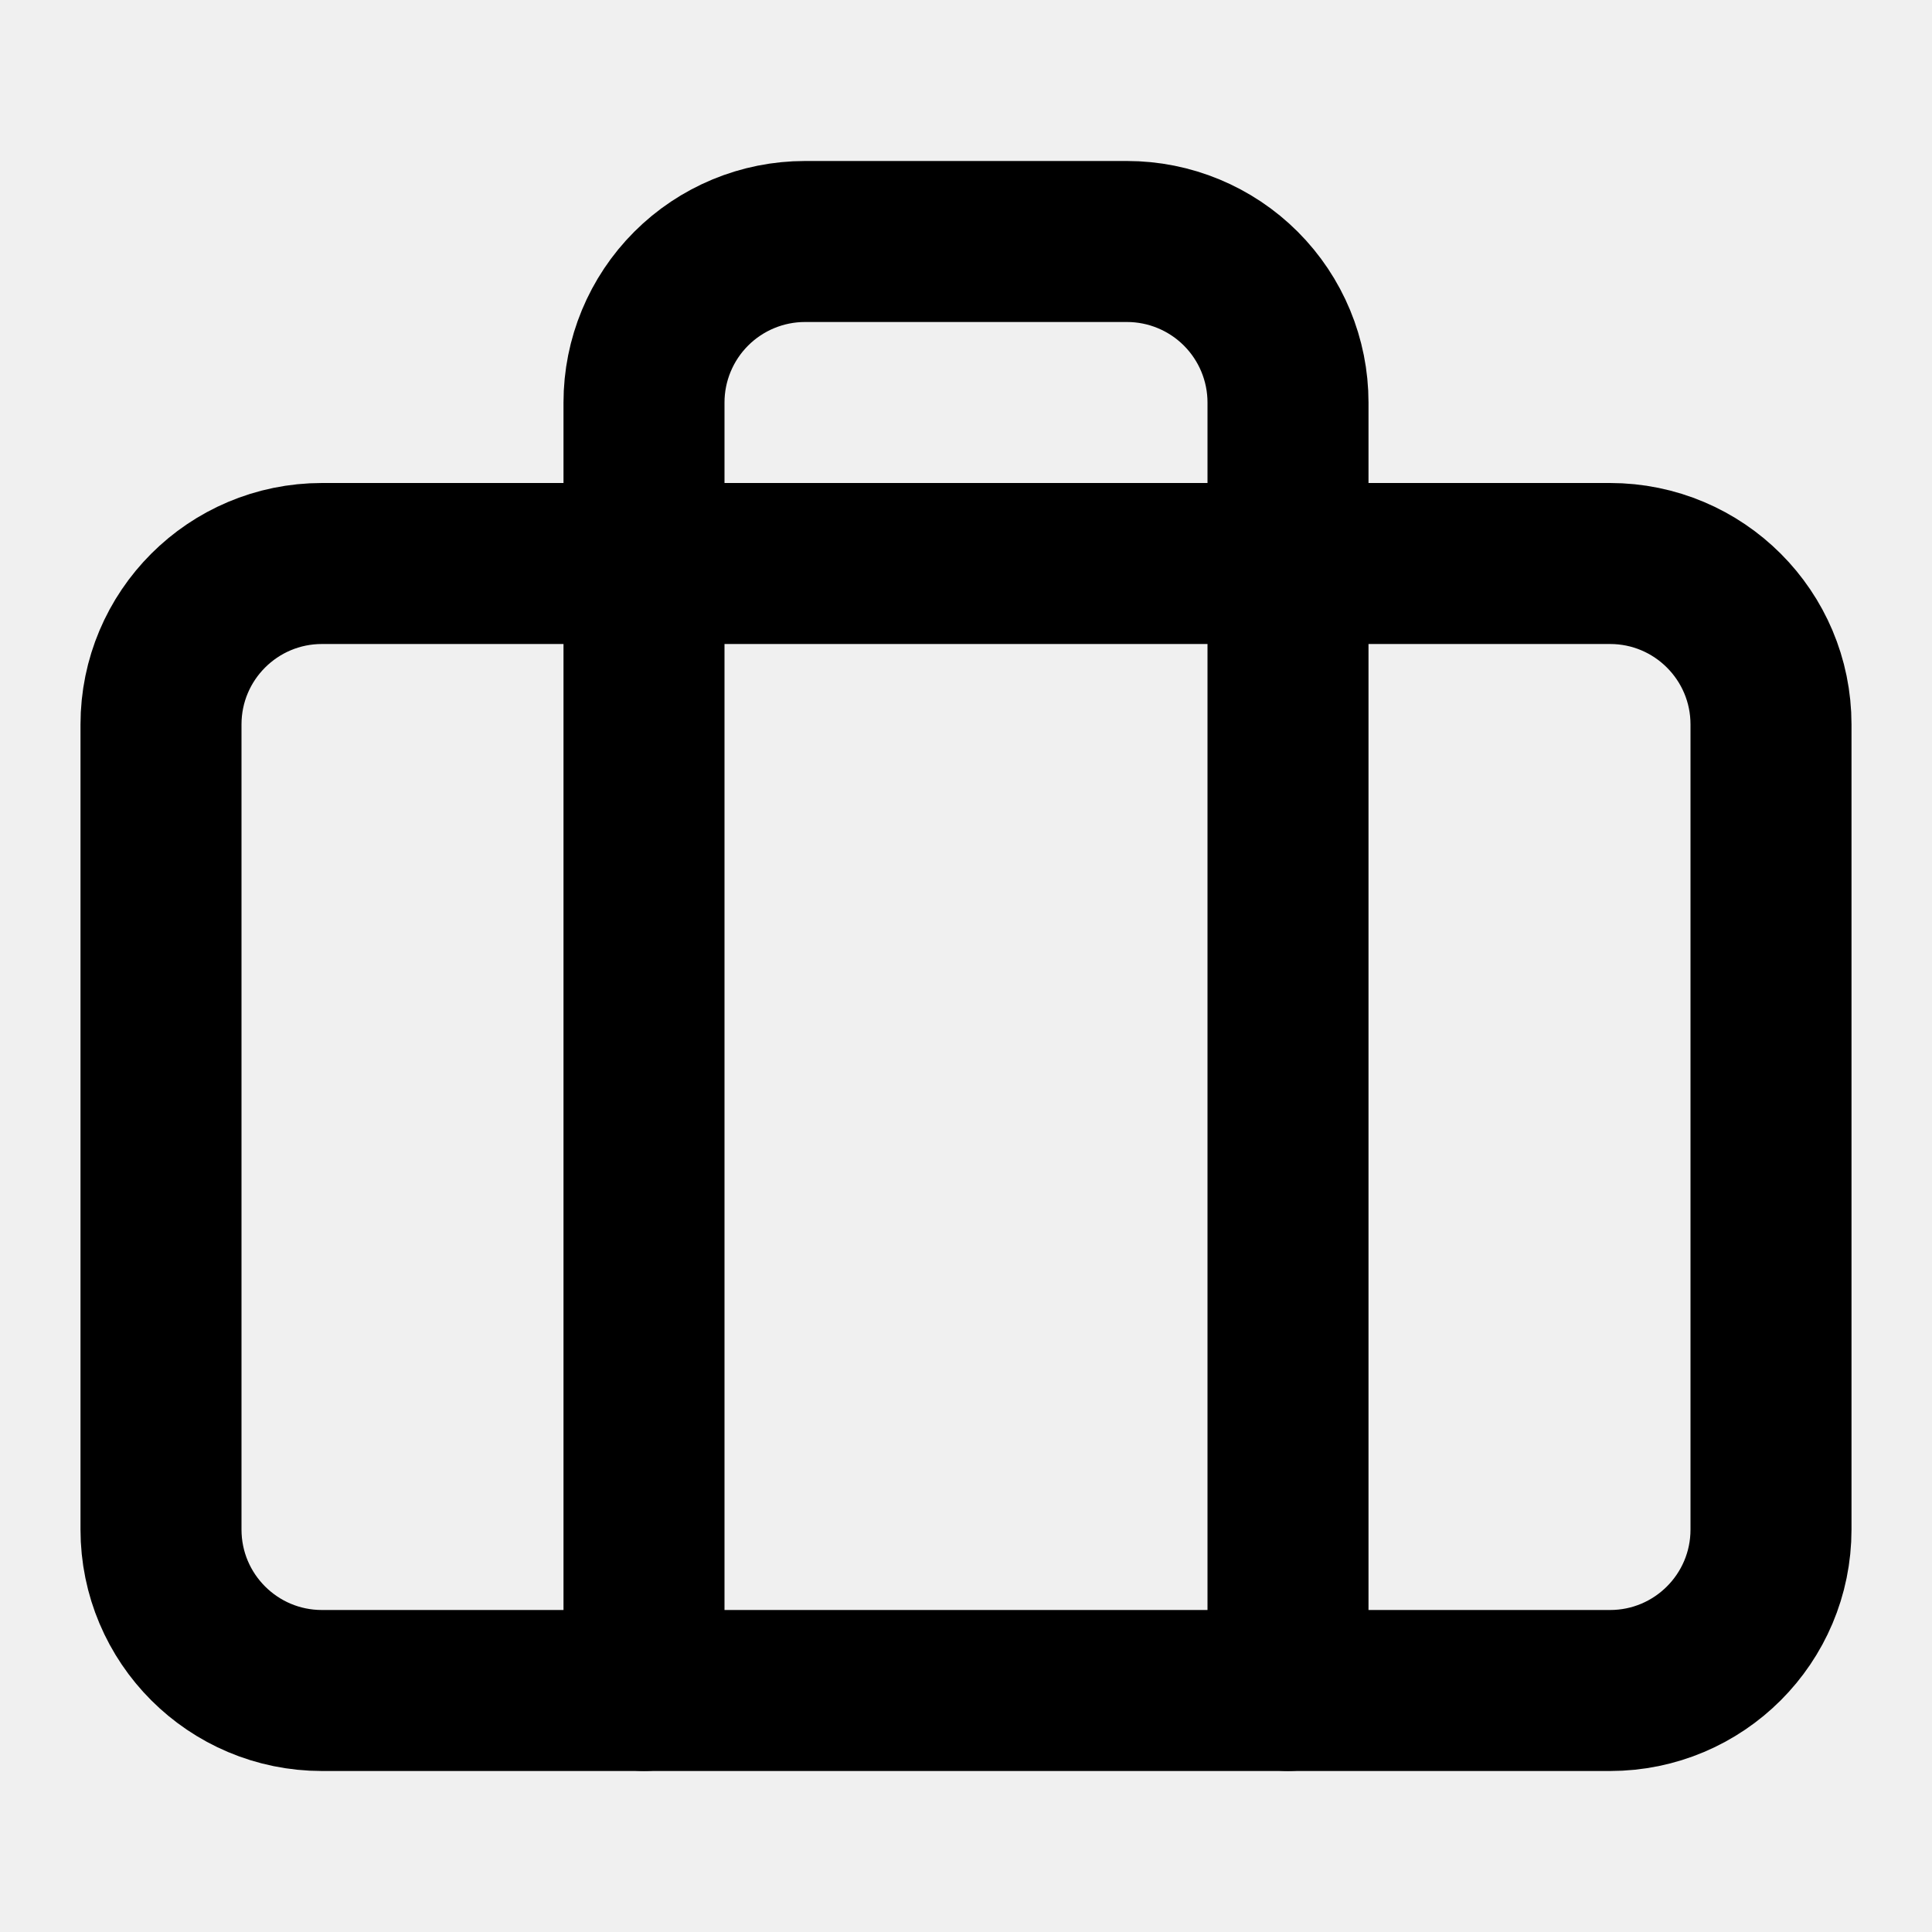
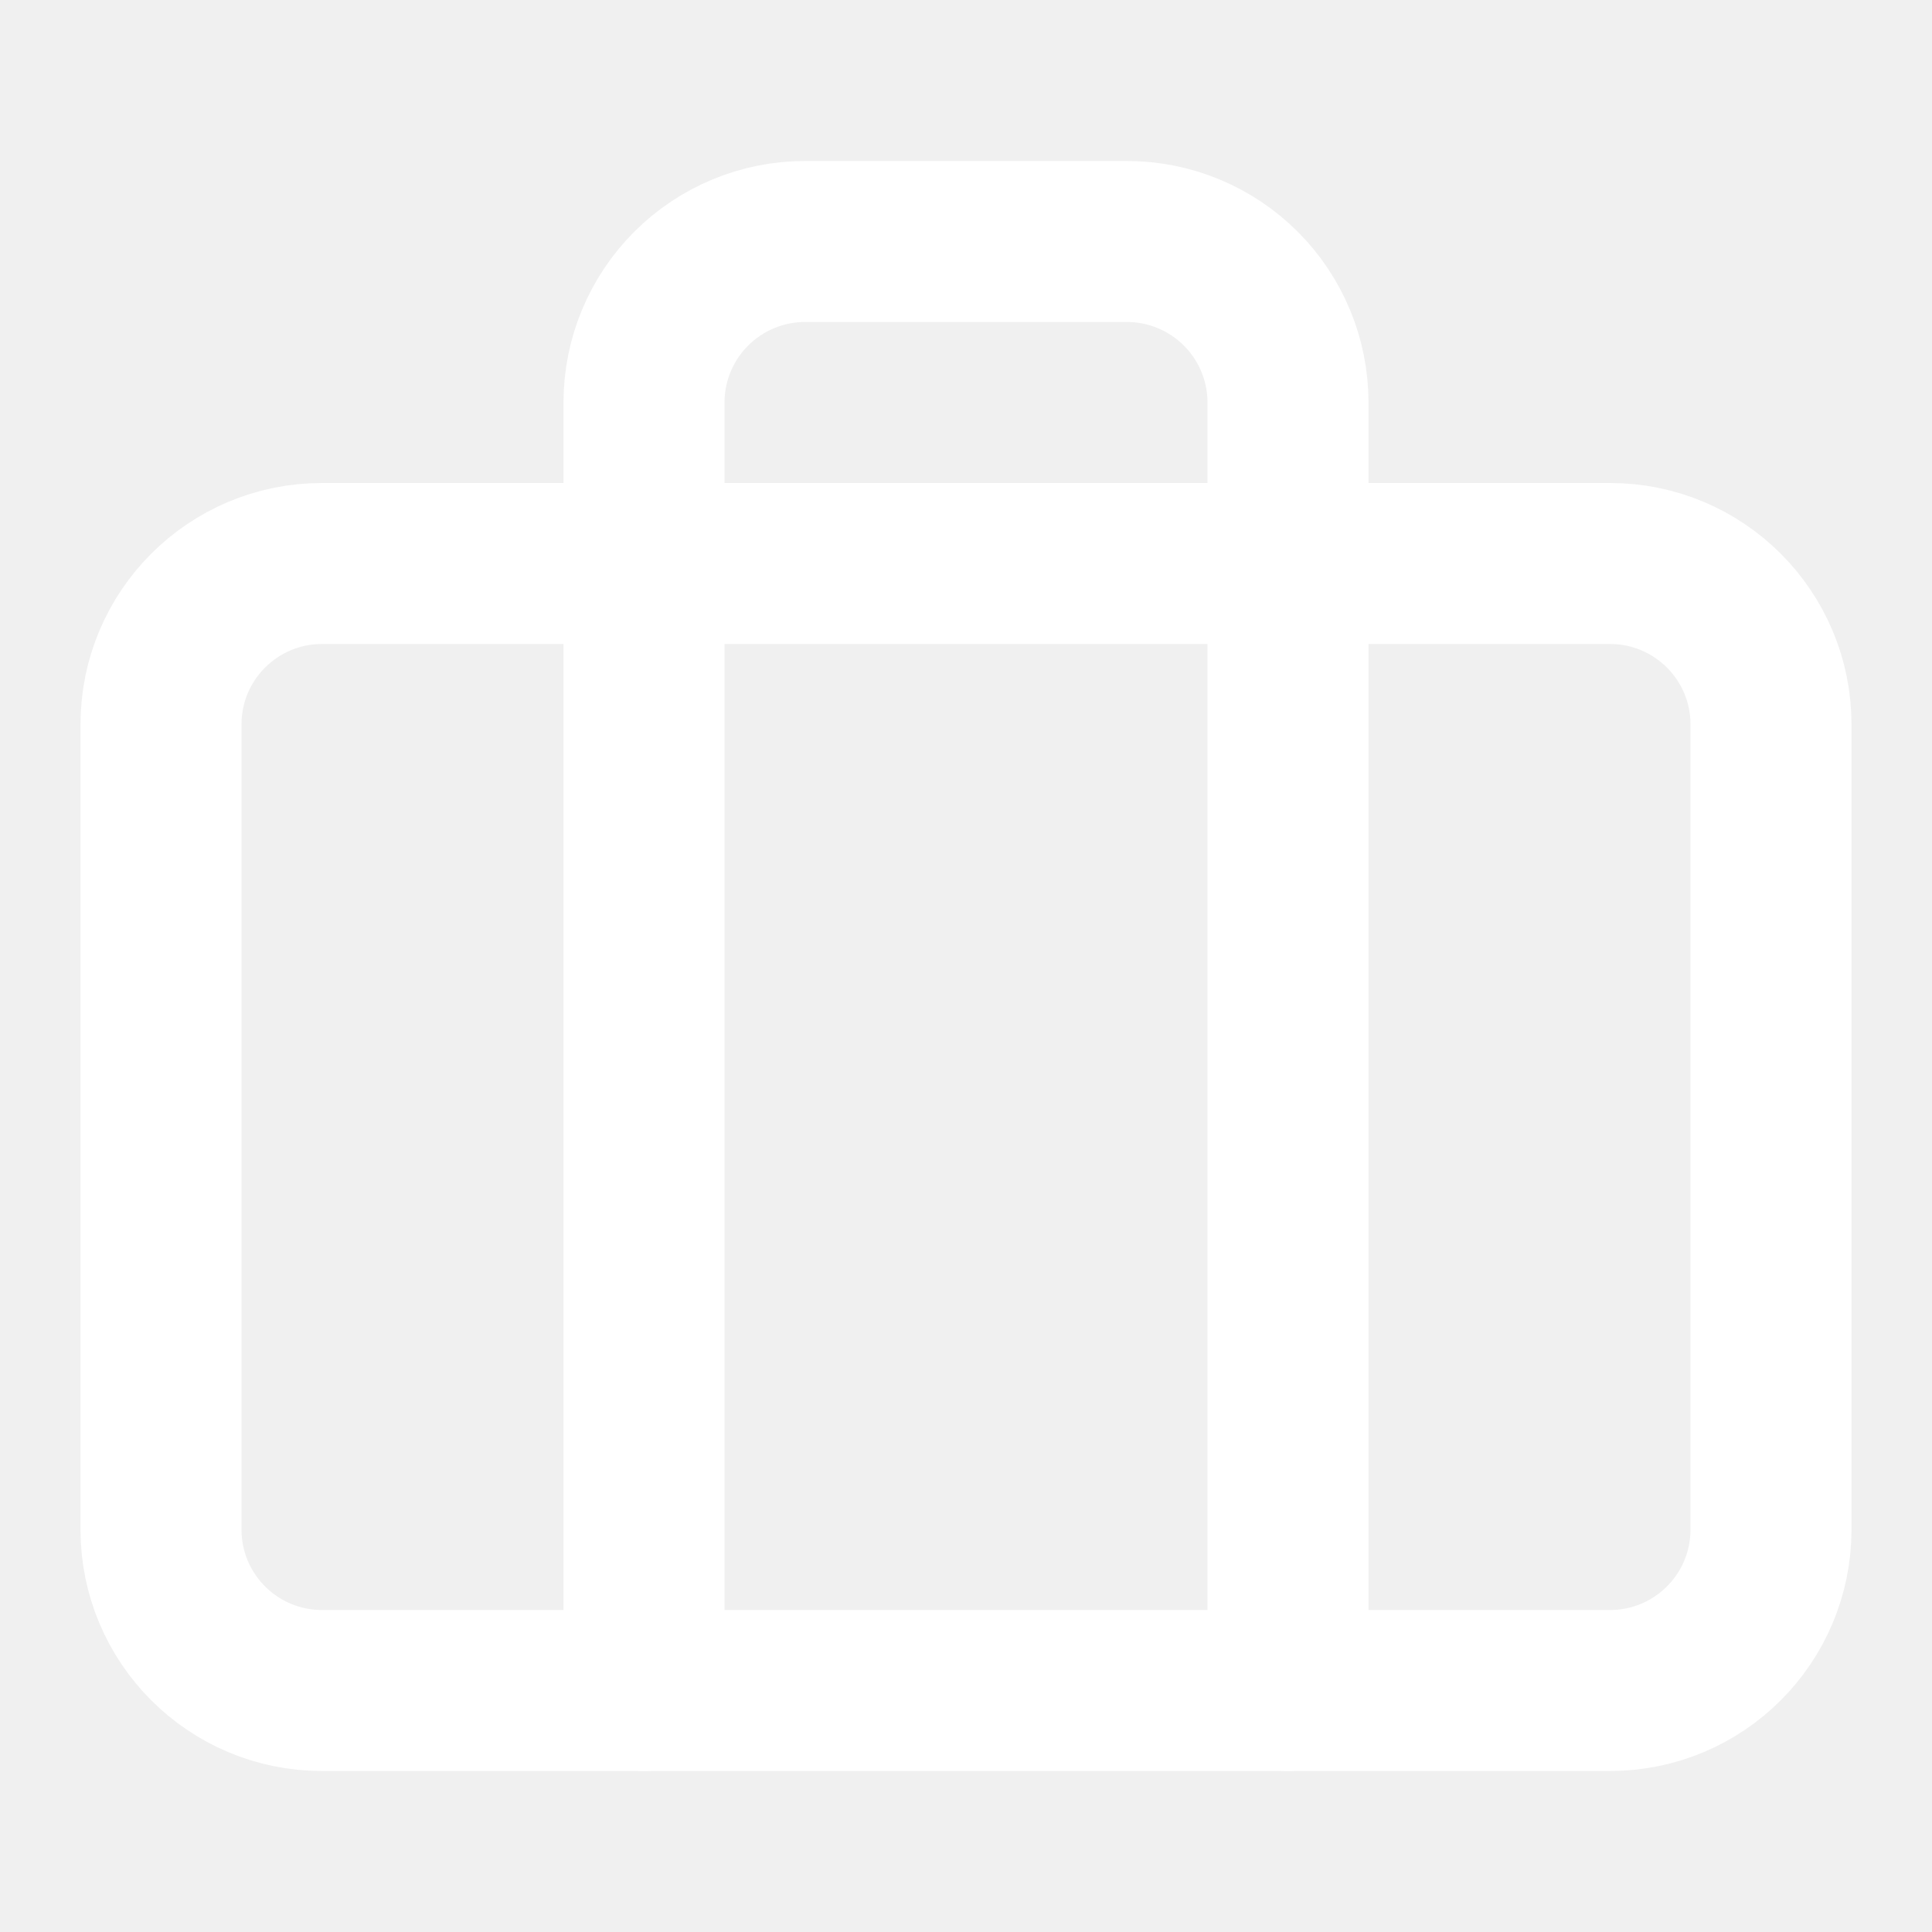
<svg xmlns="http://www.w3.org/2000/svg" width="24" height="24" viewBox="0 0 24 24" fill="none">
-   <path d="M20 7H4C2.895 7 2 7.895 2 9V19C2 20.105 2.895 21 4 21H20C21.105 21 22 20.105 22 19V9C22 7.895 21.105 7 20 7Z" stroke="black" stroke-width="2" stroke-linecap="round" stroke-linejoin="round" />
-   <path d="M16 21V5C16 4.47 15.789 3.961 15.414 3.586C15.039 3.211 14.53 3 14 3H10C9.47 3 8.961 3.211 8.586 3.586C8.211 3.961 8 4.47 8 5V21" stroke="black" stroke-width="2" stroke-linecap="round" stroke-linejoin="round" />
+   <path d="M20 7H4C2.895 7 2 7.895 2 9V19C2 20.105 2.895 21 4 21H20C21.105 21 22 20.105 22 19V9C22 7.895 21.105 7 20 7Z" stroke="white" stroke-width="2" stroke-linecap="round" stroke-linejoin="round" />
+   <path d="M16 21V5C16 4.47 15.789 3.961 15.414 3.586C15.039 3.211 14.53 3 14 3H10C9.47 3 8.961 3.211 8.586 3.586C8.211 3.961 8 4.47 8 5V21" stroke="white" stroke-width="2" stroke-linecap="round" stroke-linejoin="round" />
</svg>
